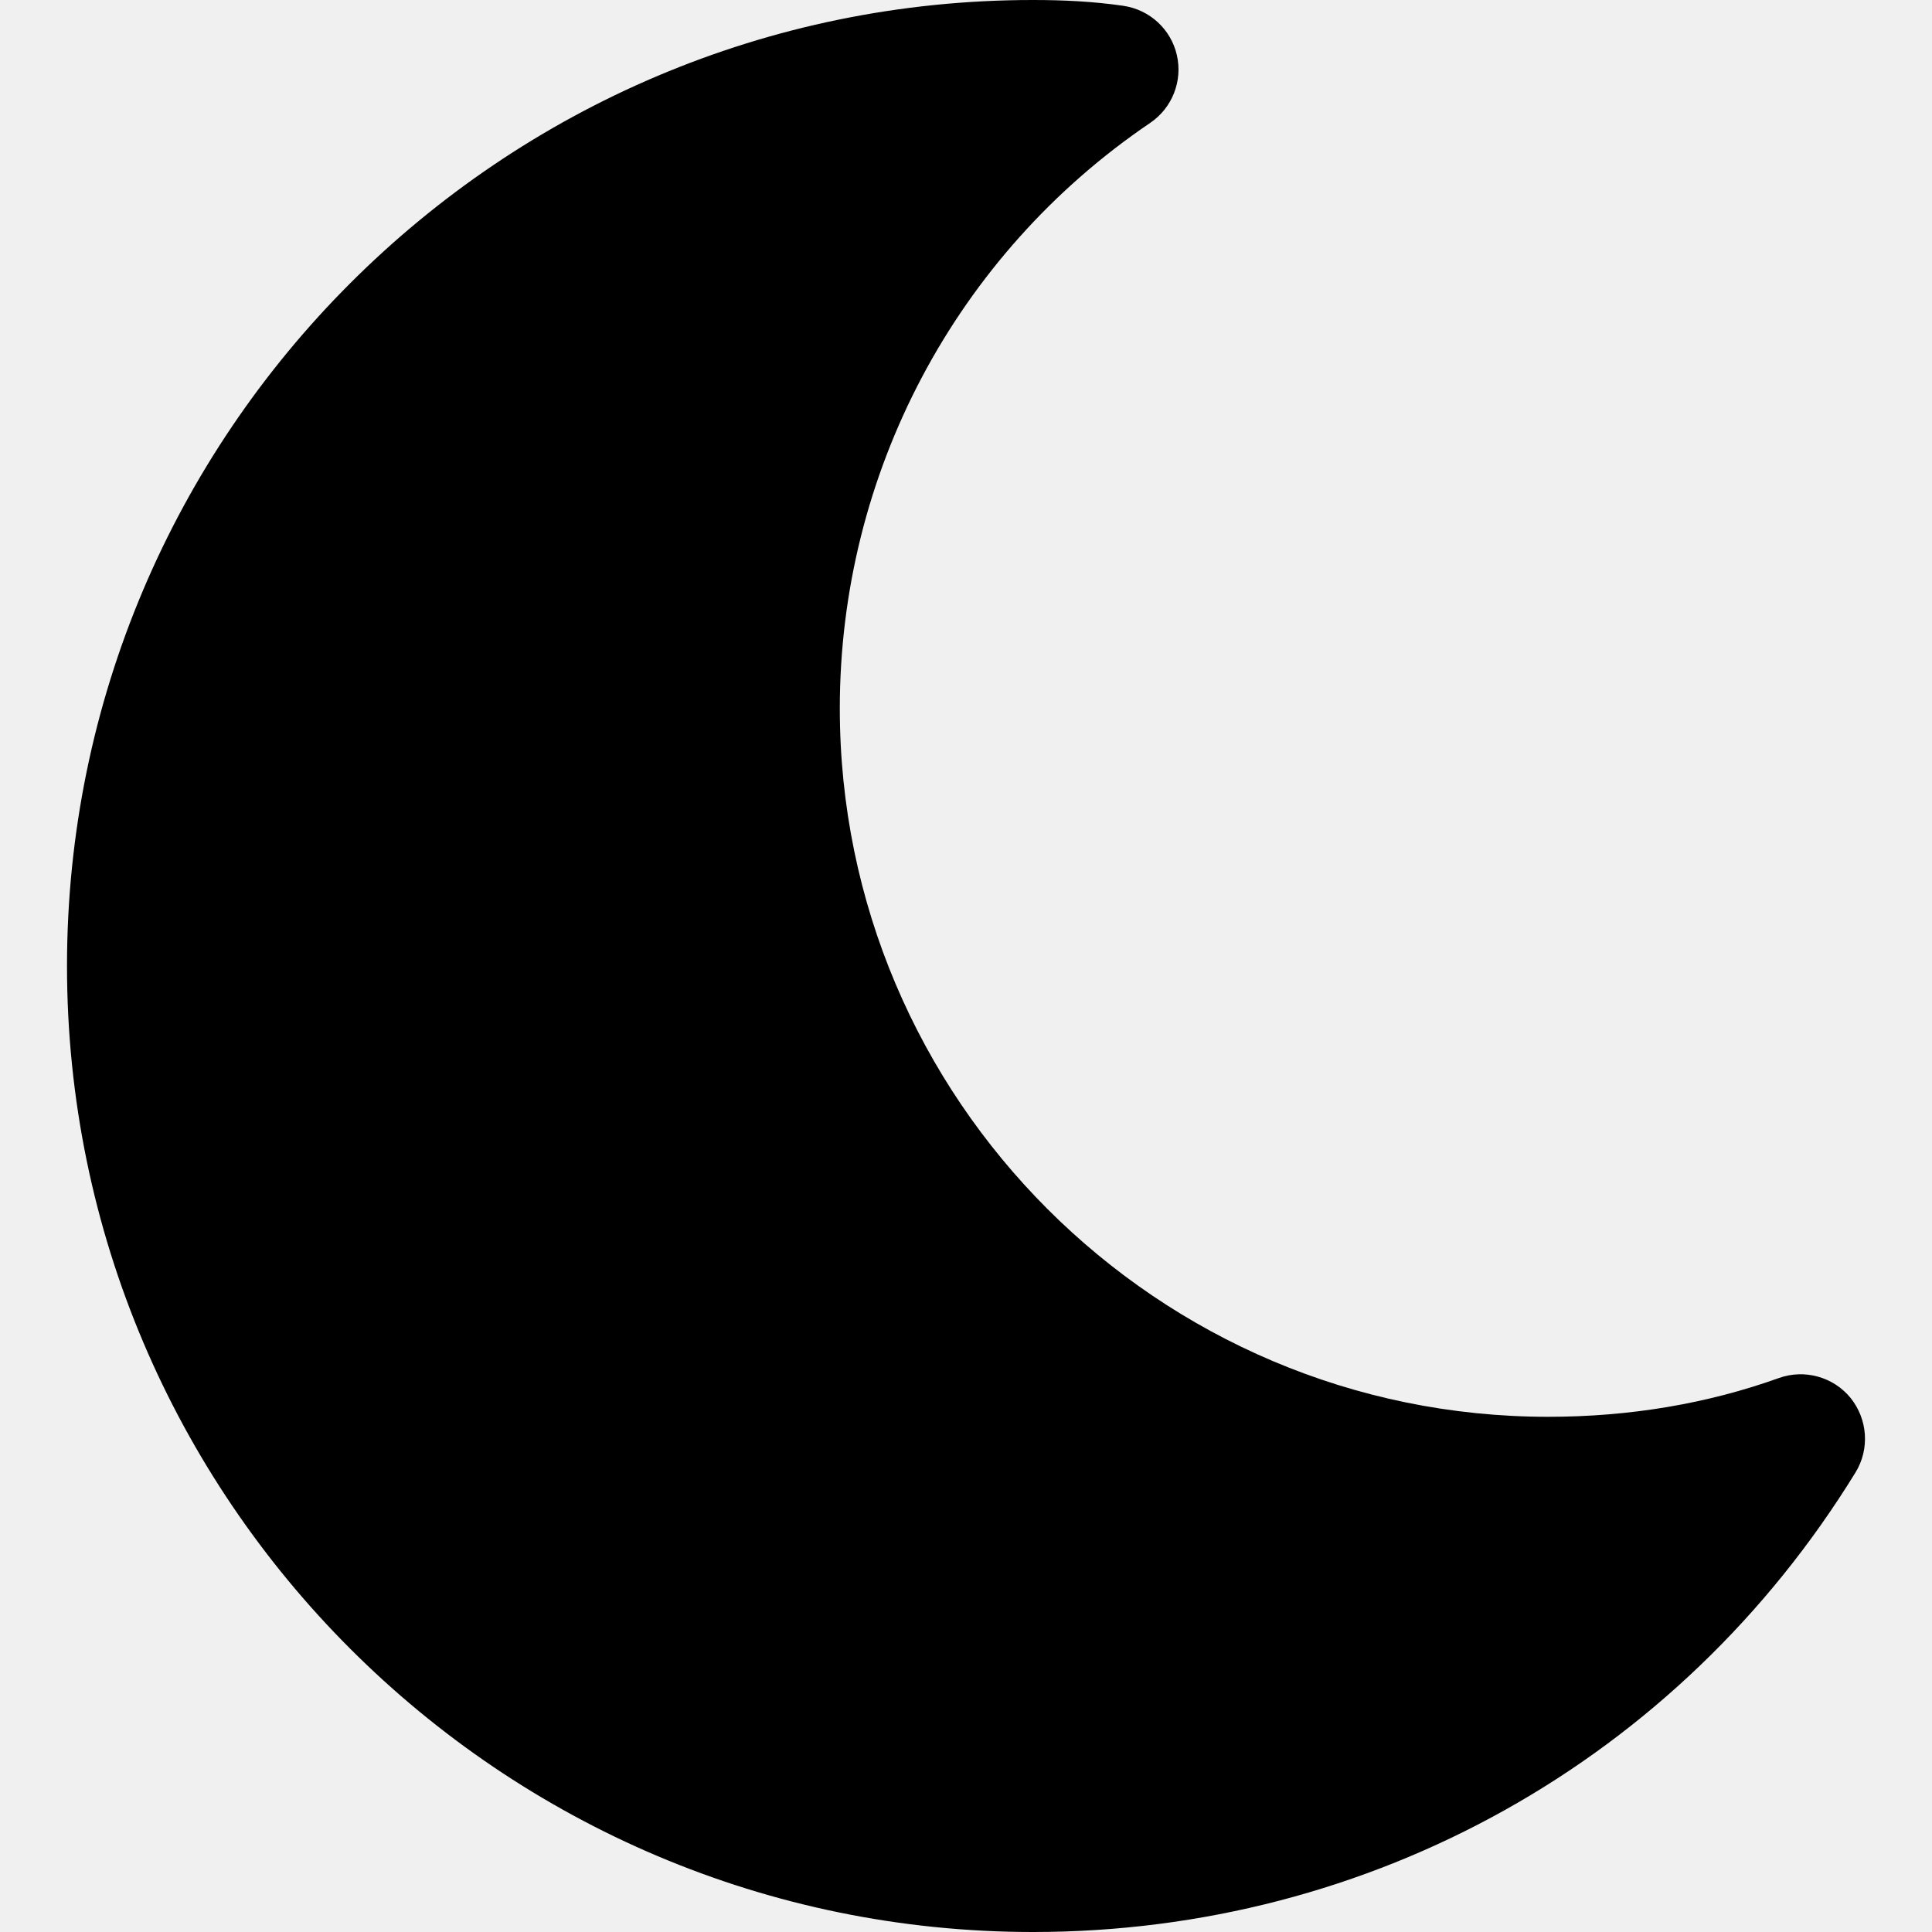
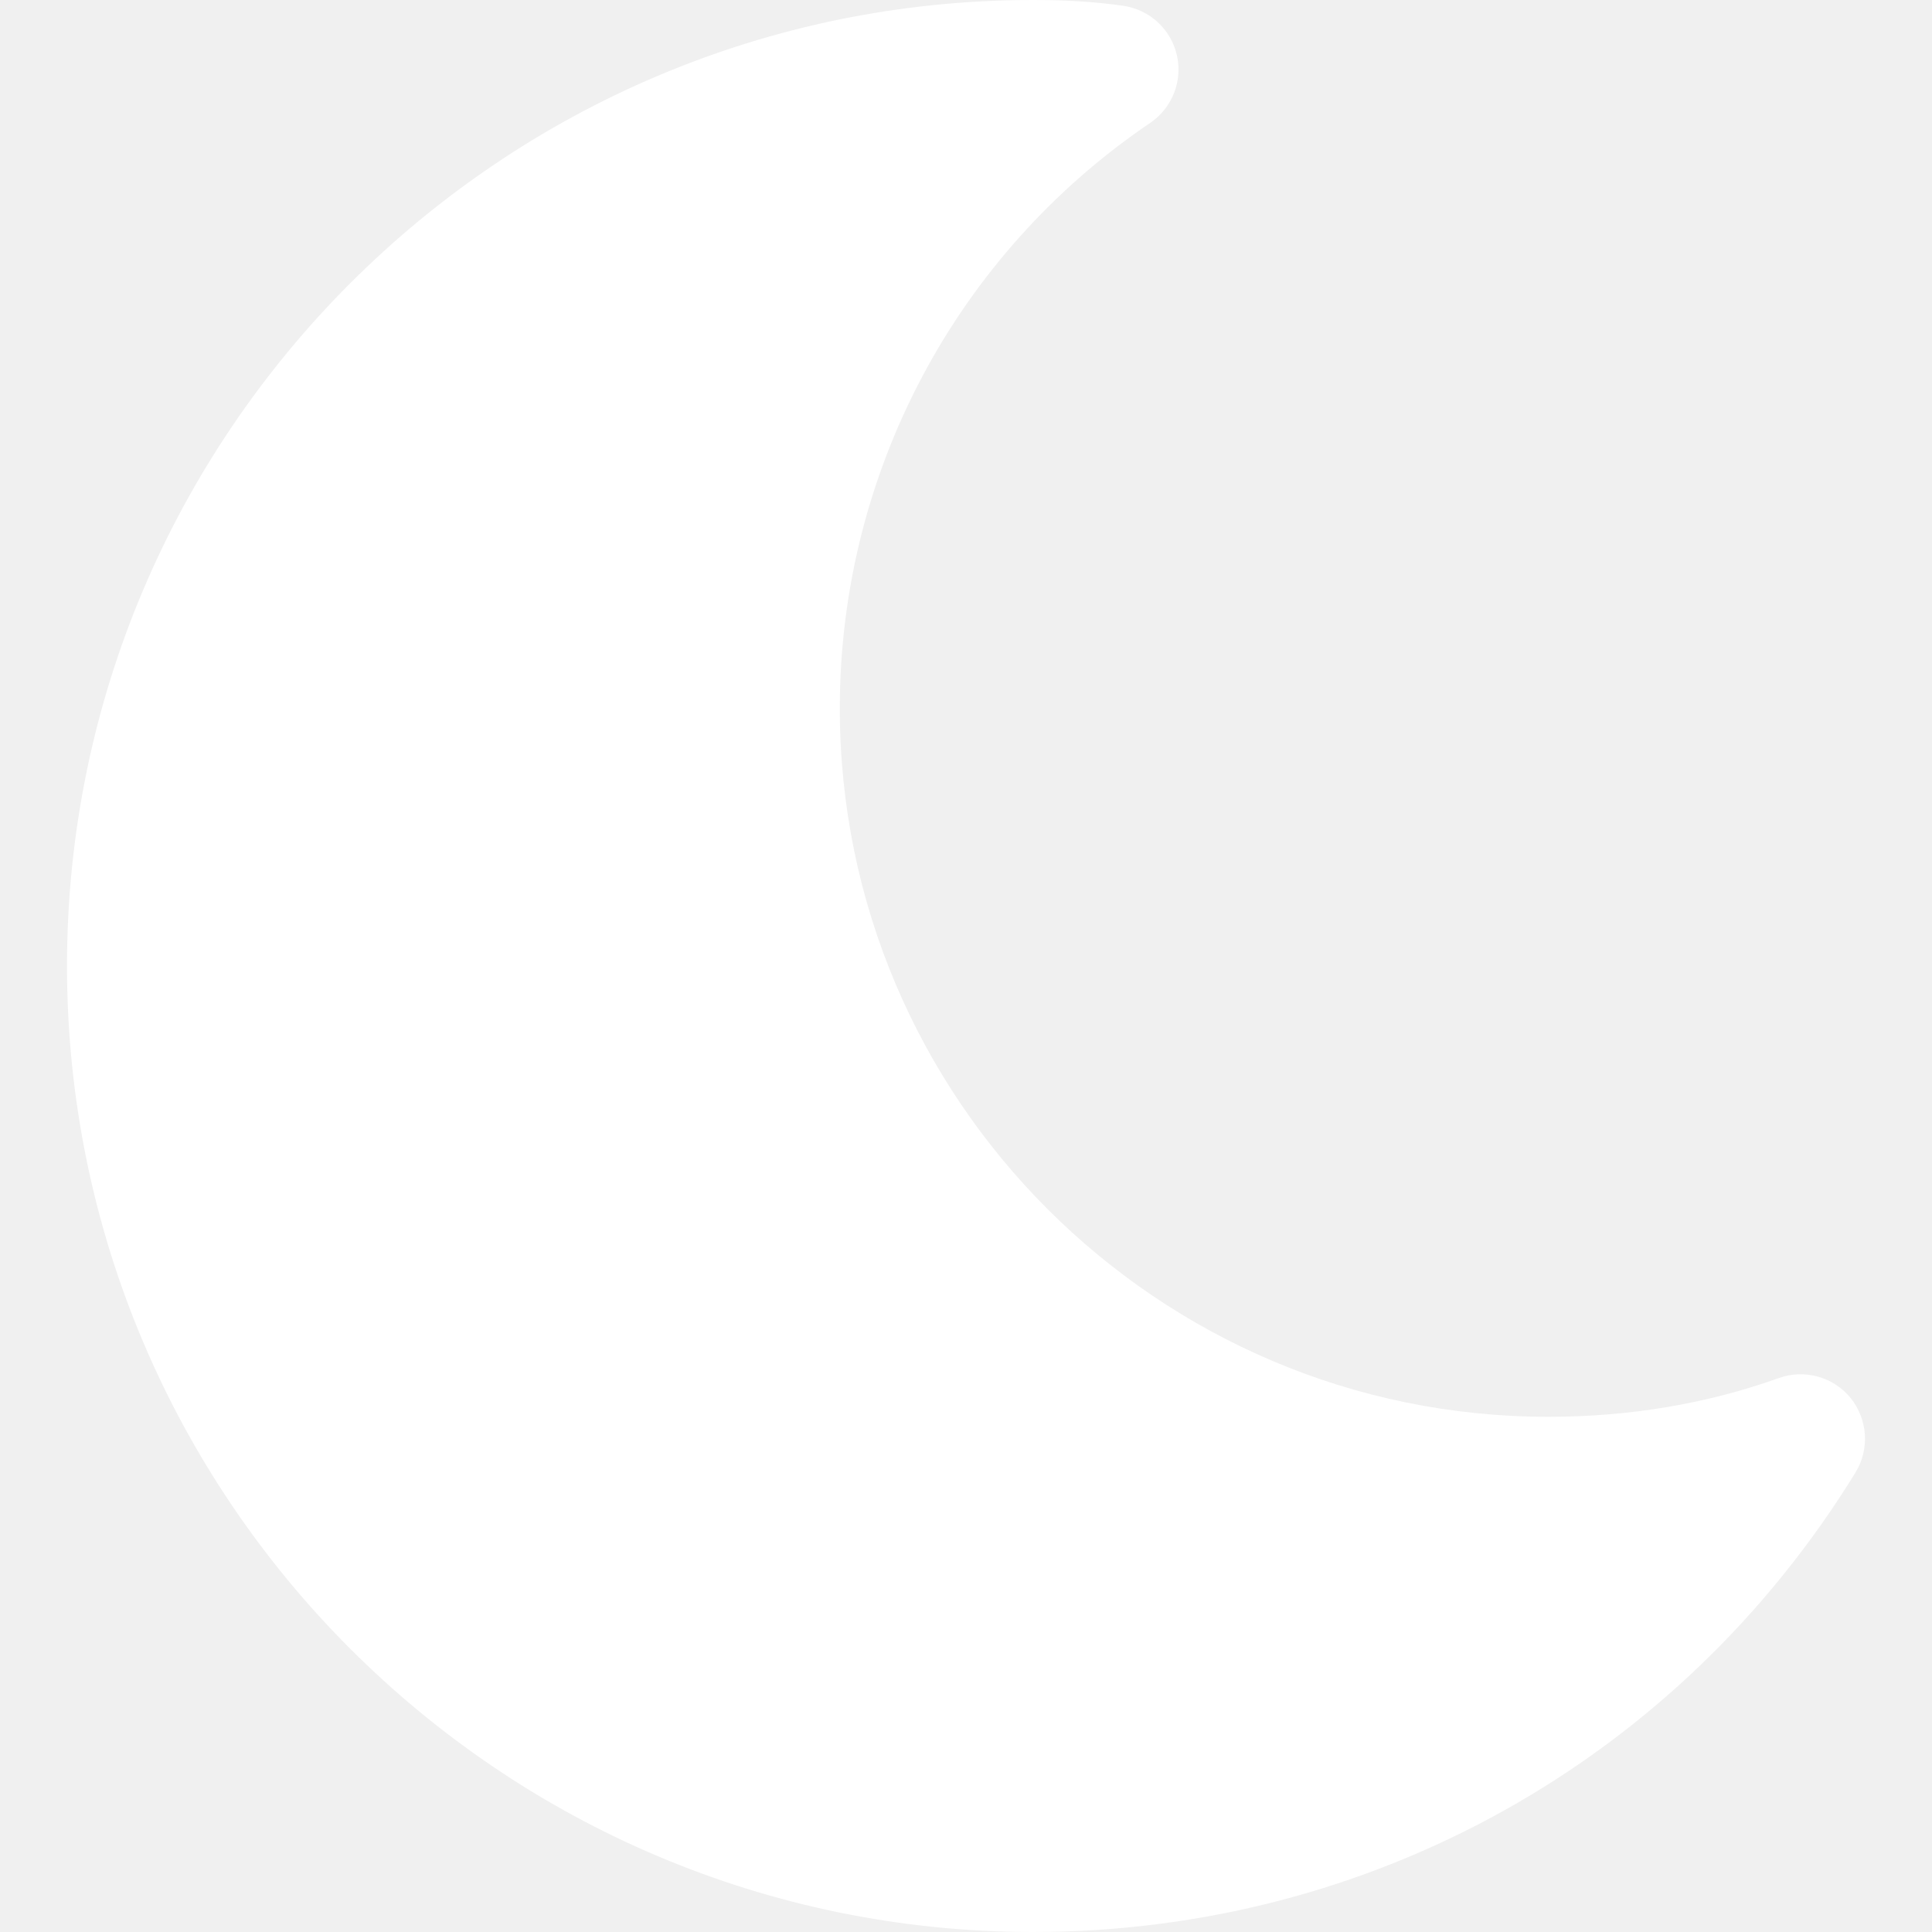
- <svg xmlns="http://www.w3.org/2000/svg" viewBox="0 0 480 480" style="enable-background:new 0 0 480 480" xml:space="preserve">
+ <svg xmlns="http://www.w3.org/2000/svg" fill="#fff" viewBox="0 0 480 480" style="enable-background:new 0 0 480 480" xml:space="preserve">
  <path d="M459.782 347.328c-4.288-5.28-11.488-7.232-17.824-4.96-17.76 6.368-37.024 9.632-57.312 9.632-97.056 0-176-78.976-176-176 0-58.4 28.832-112.768 77.12-145.472 5.472-3.712 8.096-10.4 6.624-16.832S285.638 2.4 279.078 1.44C271.59.352 264.134 0 256.646 0c-132.352 0-240 107.648-240 240s107.648 240 240 240c84 0 160.416-42.688 204.352-114.176 3.552-5.792 3.04-13.184-1.216-18.496z" />
</svg>
